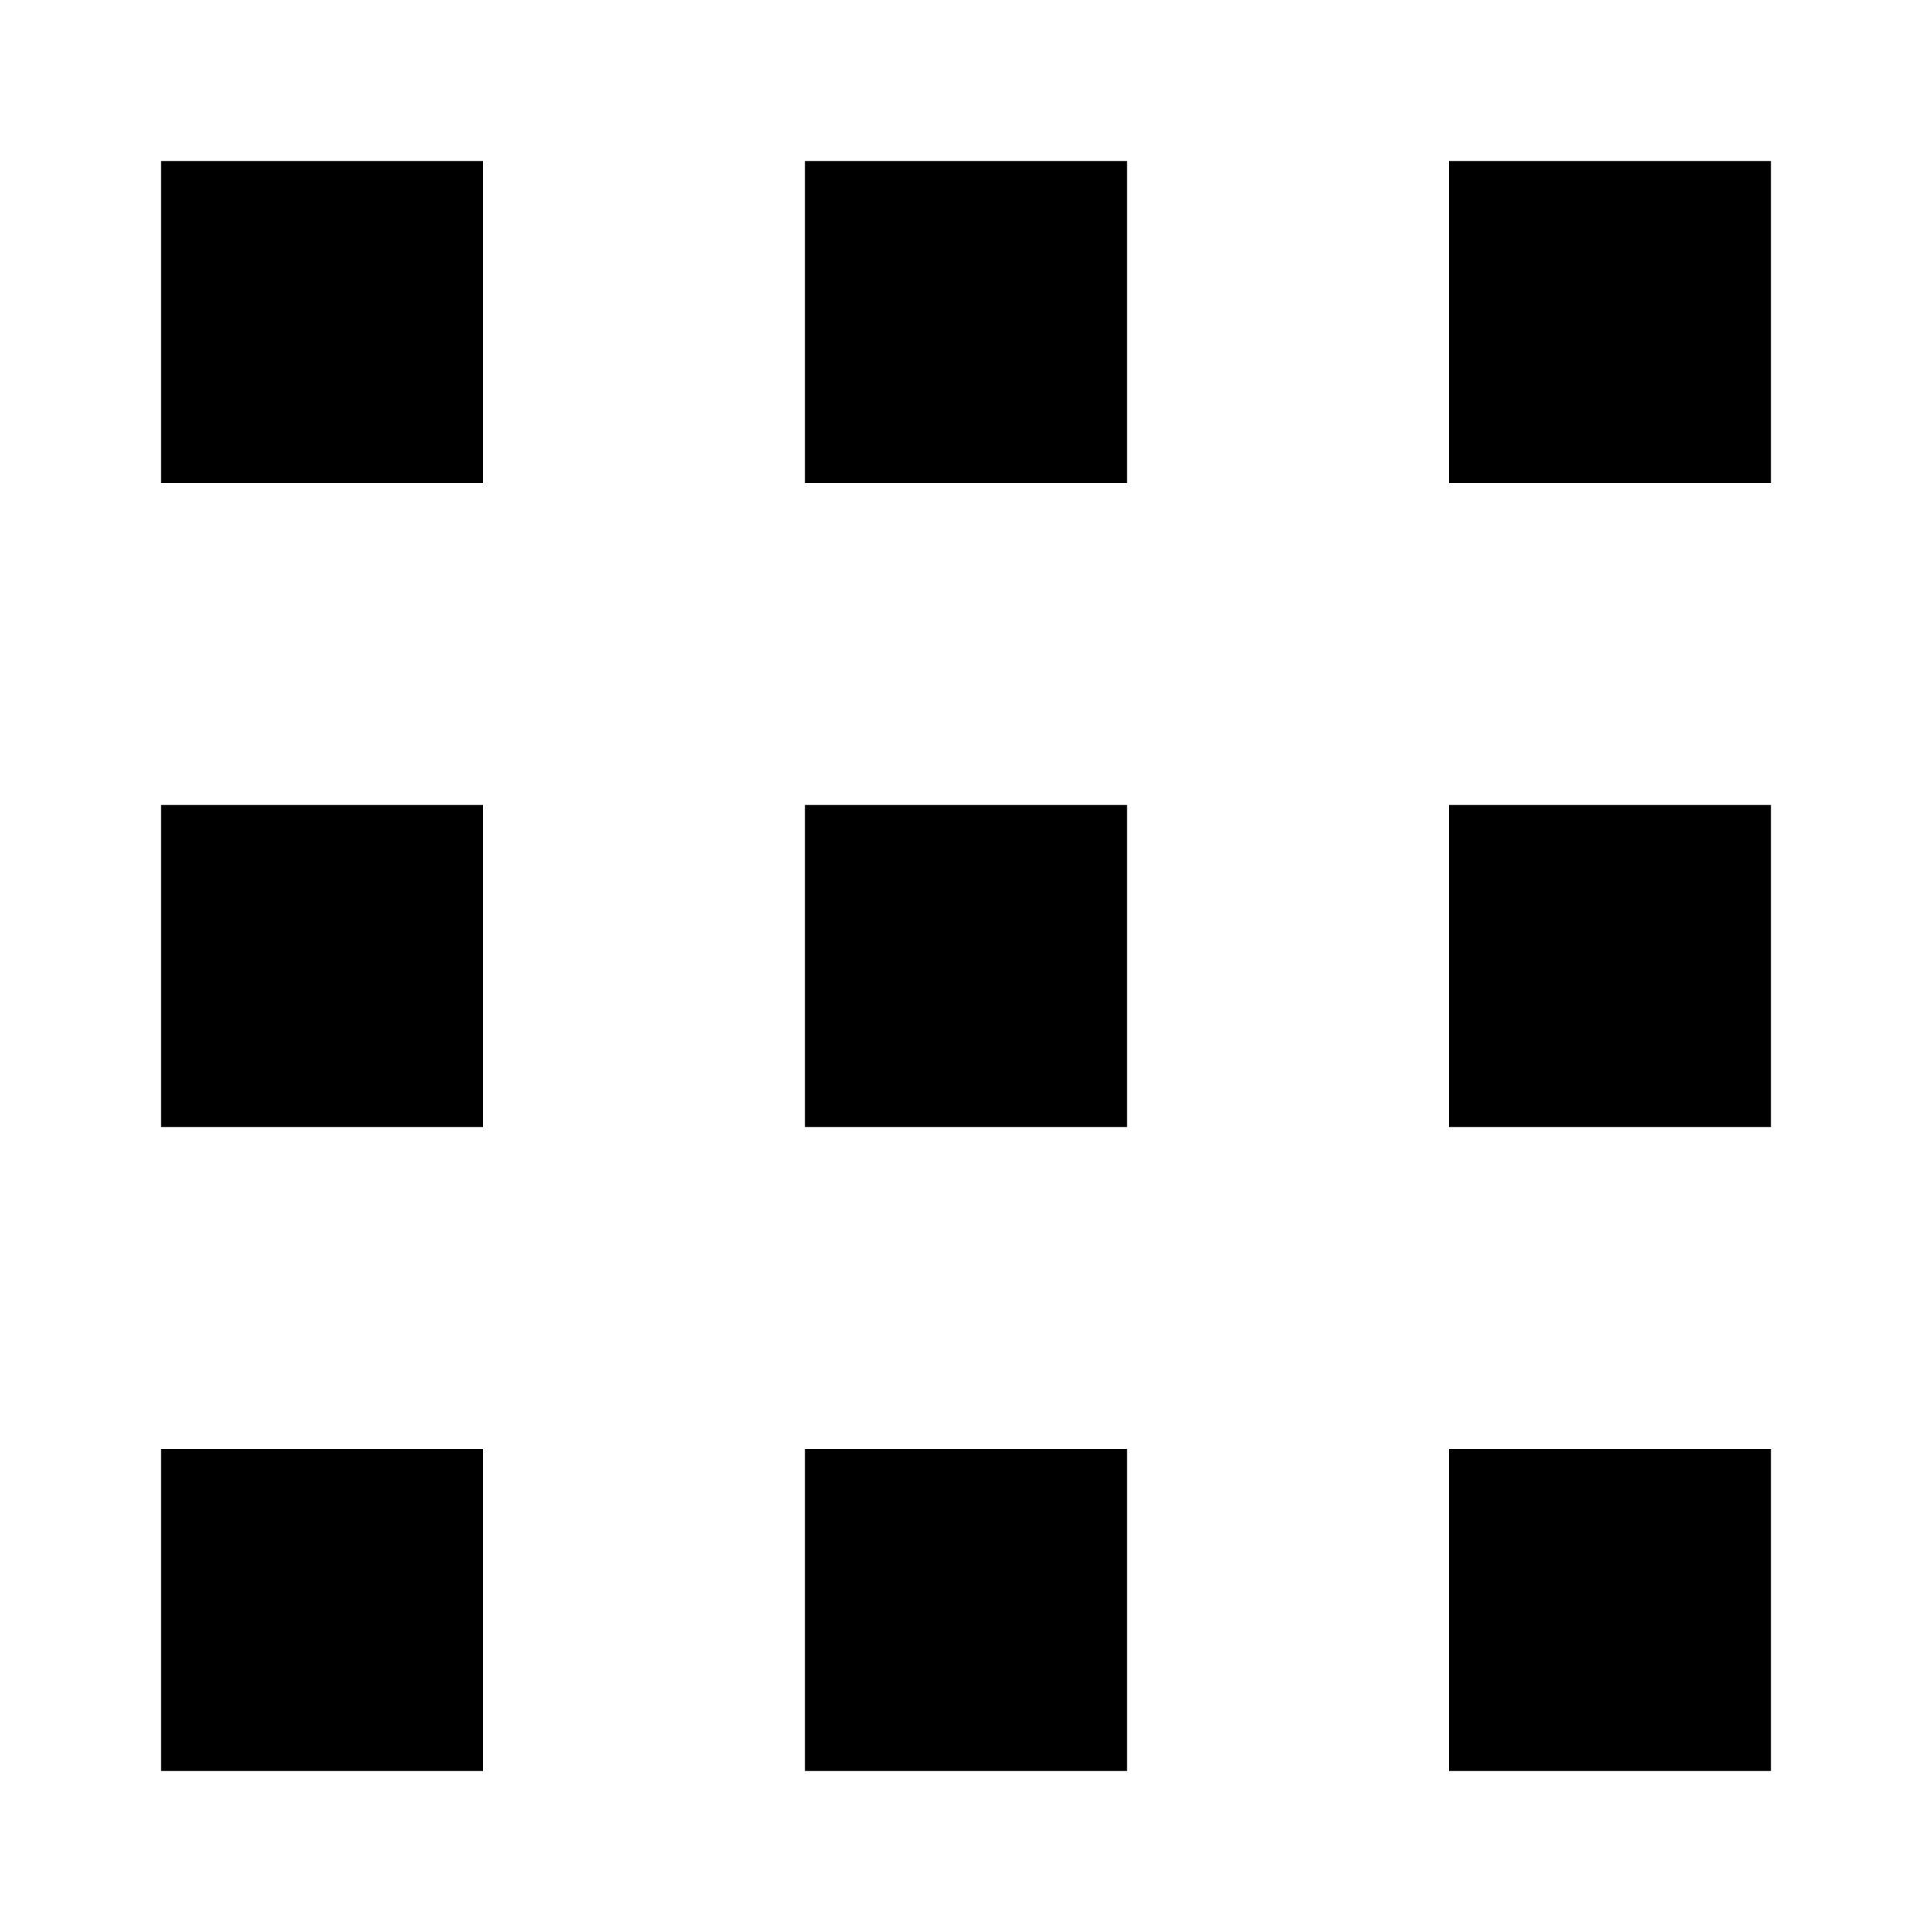
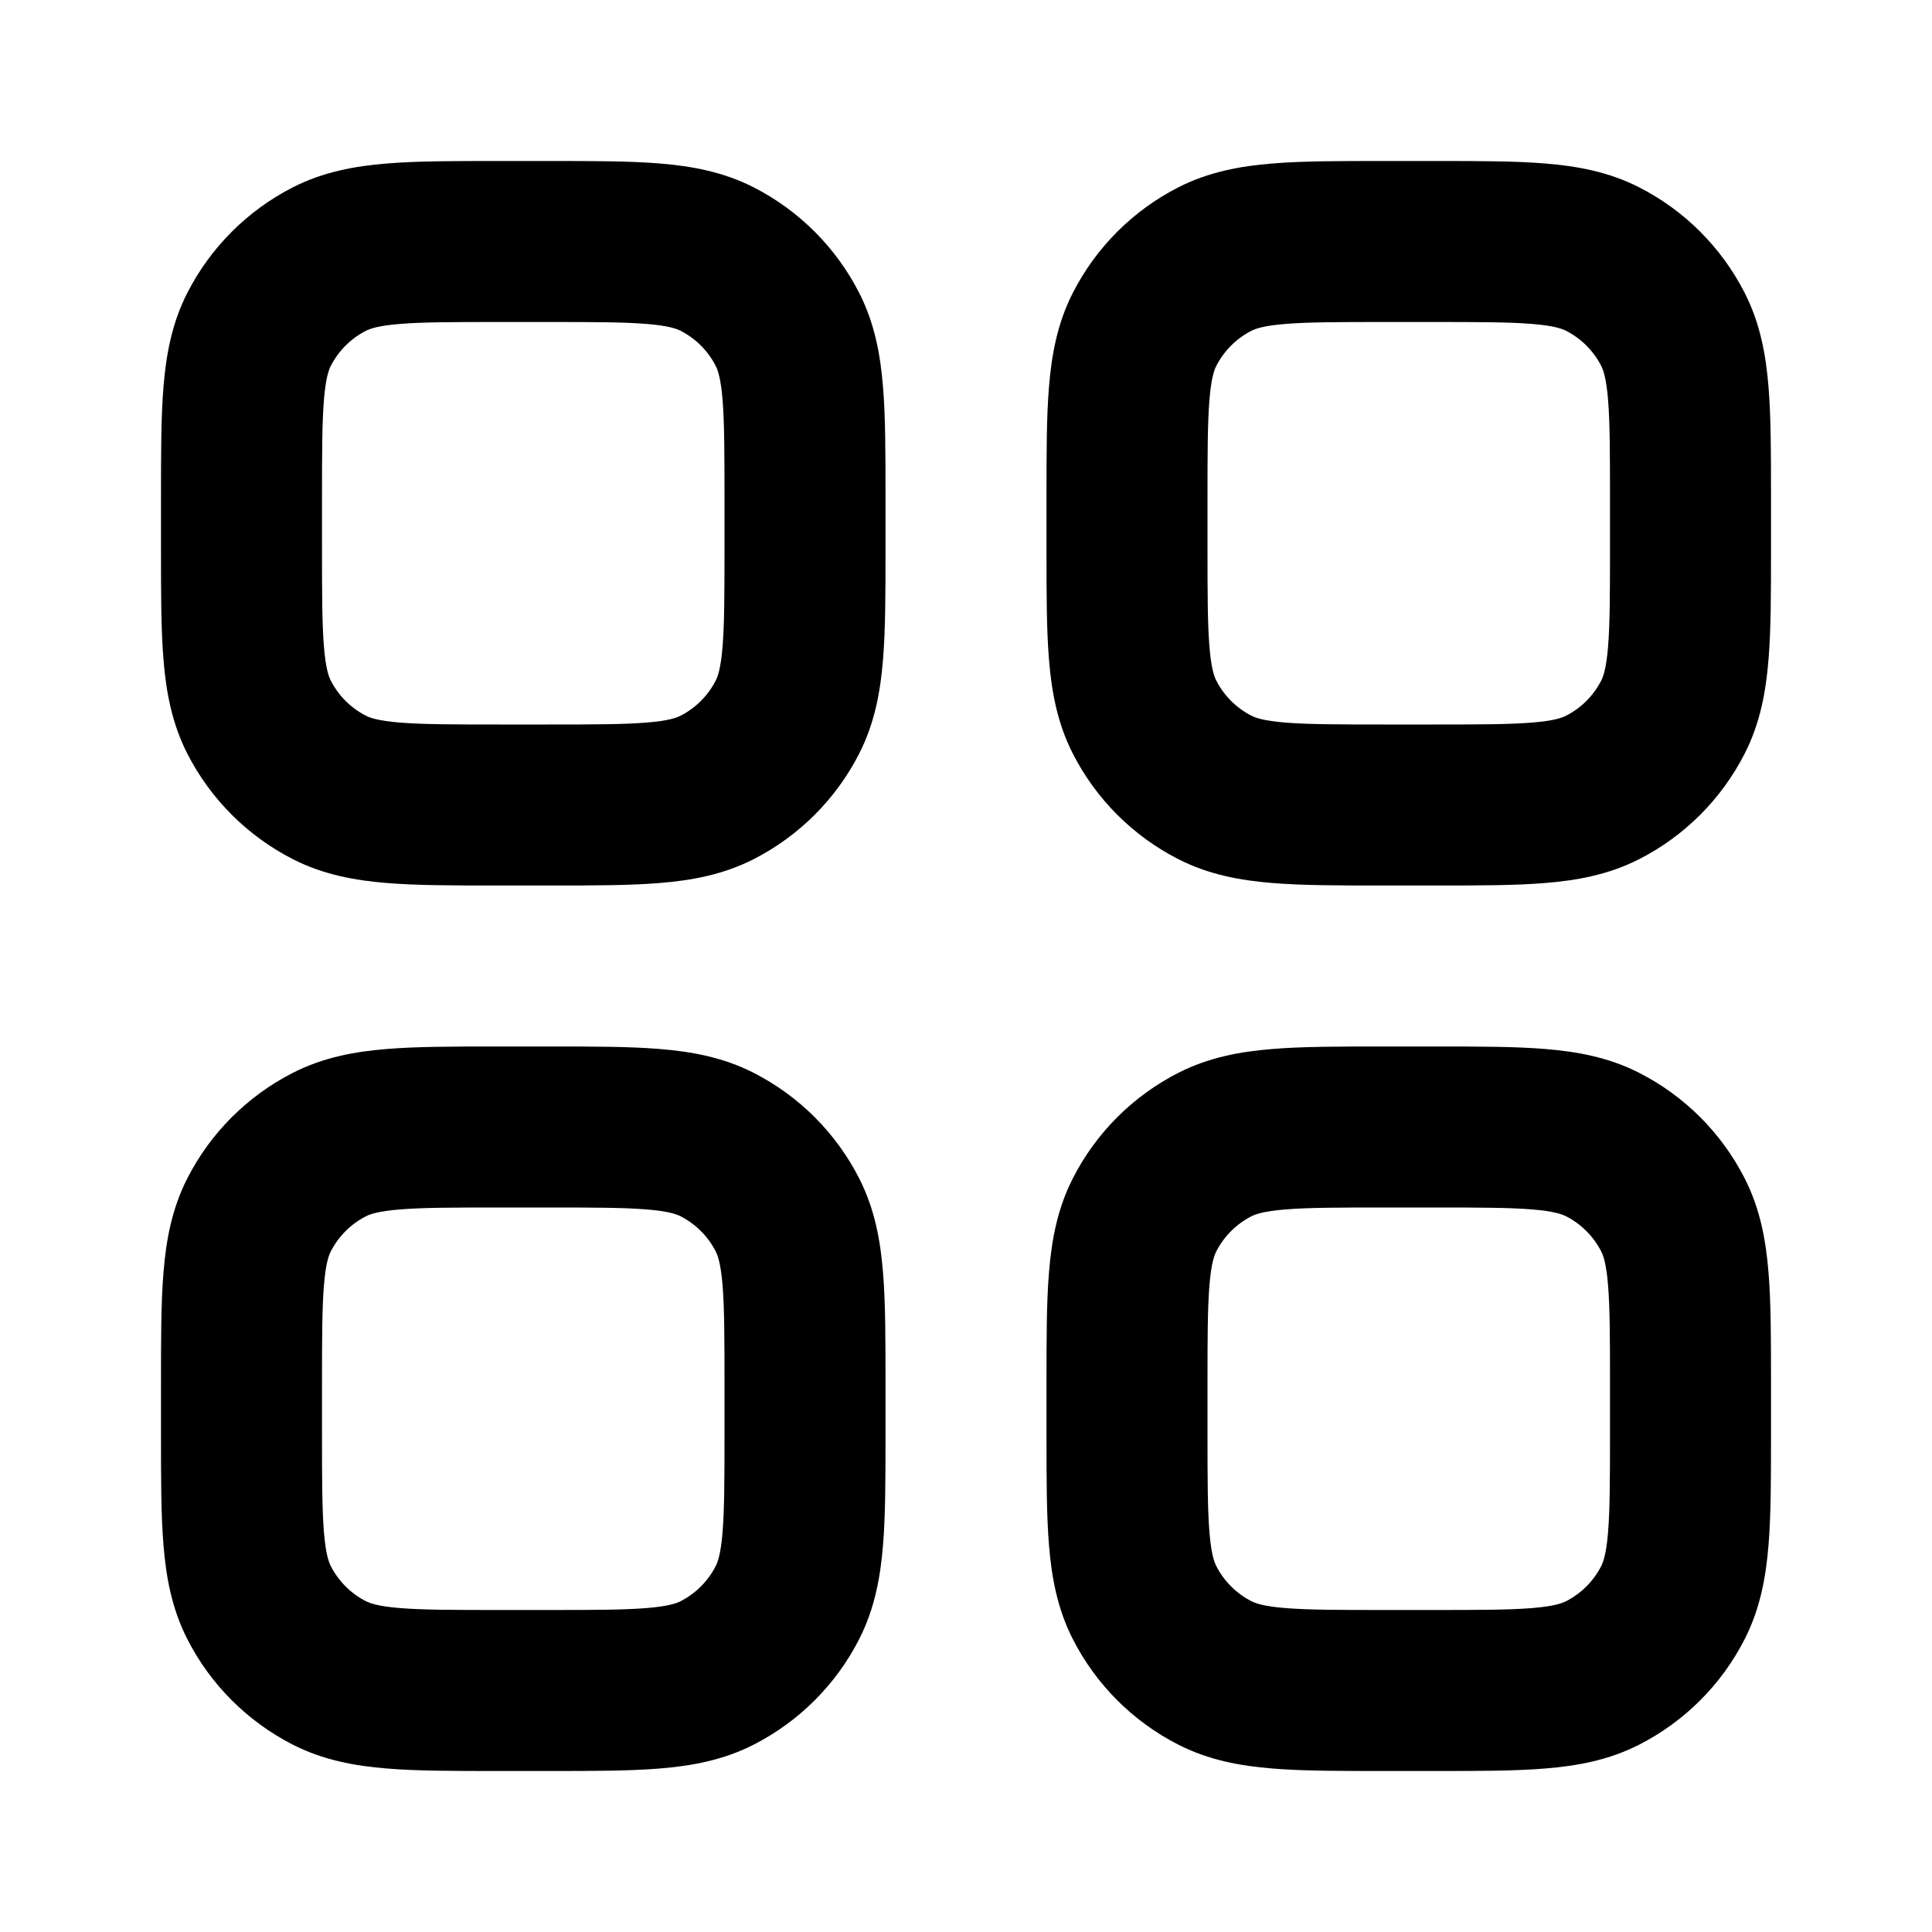
- <svg xmlns="http://www.w3.org/2000/svg" width="24" height="24" viewBox="0 0 24 24">
-   <path fill="none" stroke="#000" stroke-width="2" d="M19,5 L21,5 L21,3 L19,3 L19,5 Z M11,5 L13,5 L13,3 L11,3 L11,5 Z M3,5 L5,5 L5,3 L3,3 L3,5 Z M19,13 L21,13 L21,11 L19,11 L19,13 Z M11,13 L13,13 L13,11 L11,11 L11,13 Z M3,13 L5,13 L5,11 L3,11 L3,13 Z M19,21 L21,21 L21,19 L19,19 L19,21 Z M11,21 L13,21 L13,19 L11,19 L11,21 Z M3,21 L5,21 L5,19 L3,19 L3,21 Z" />
+ <svg xmlns="http://www.w3.org/2000/svg" width="24" height="24" viewBox="0 0 24 24" fill="none">
+   <path fill-rule="evenodd" clip-rule="evenodd" d="M6.2 2H6.161H6.161C5.634 2 5.18 2 4.805 2.031C4.41 2.063 4.016 2.134 3.638 2.327C3.074 2.615 2.615 3.074 2.327 3.638C2.134 4.016 2.063 4.41 2.031 4.805C2 5.18 2 5.634 2 6.161V6.161V6.2V6.8V6.839V6.839C2 7.366 2 7.82 2.031 8.195C2.063 8.59 2.134 8.984 2.327 9.362C2.615 9.926 3.074 10.385 3.638 10.673C4.016 10.866 4.41 10.937 4.805 10.969C5.18 11 5.634 11 6.161 11H6.161H6.2H6.8H6.839H6.839C7.366 11 7.82 11 8.195 10.969C8.59 10.937 8.984 10.866 9.362 10.673C9.926 10.385 10.385 9.926 10.673 9.362C10.866 8.984 10.937 8.59 10.969 8.195C11 7.82 11 7.366 11 6.839V6.839V6.8V6.2V6.161V6.161C11 5.634 11 5.18 10.969 4.805C10.937 4.41 10.866 4.016 10.673 3.638C10.385 3.074 9.926 2.615 9.362 2.327C8.984 2.134 8.59 2.063 8.195 2.031C7.82 2 7.366 2 6.839 2H6.839H6.8H6.2ZM4.546 4.109C4.595 4.084 4.696 4.046 4.968 4.024C5.251 4.001 5.623 4 6.2 4H6.8C7.377 4 7.749 4.001 8.032 4.024C8.304 4.046 8.405 4.084 8.454 4.109C8.642 4.205 8.795 4.358 8.891 4.546C8.916 4.595 8.954 4.696 8.976 4.968C8.999 5.251 9 5.623 9 6.2V6.8C9 7.377 8.999 7.749 8.976 8.032C8.954 8.304 8.916 8.405 8.891 8.454C8.795 8.642 8.642 8.795 8.454 8.891C8.405 8.916 8.304 8.954 8.032 8.976C7.749 8.999 7.377 9 6.8 9H6.2C5.623 9 5.251 8.999 4.968 8.976C4.696 8.954 4.595 8.916 4.546 8.891C4.358 8.795 4.205 8.642 4.109 8.454C4.084 8.405 4.046 8.304 4.024 8.032C4.001 7.749 4 7.377 4 6.8V6.2C4 5.623 4.001 5.251 4.024 4.968C4.046 4.696 4.084 4.595 4.109 4.546C4.205 4.358 4.358 4.205 4.546 4.109ZM17.2 2H17.162H17.161C16.634 2 16.18 2 15.805 2.031C15.41 2.063 15.016 2.134 14.638 2.327C14.073 2.615 13.615 3.074 13.327 3.638C13.134 4.016 13.063 4.41 13.031 4.805C13 5.18 13 5.634 13 6.161L13 6.2V6.8L13 6.839C13 7.366 13 7.82 13.031 8.195C13.063 8.59 13.134 8.984 13.327 9.362C13.615 9.926 14.073 10.385 14.638 10.673C15.016 10.866 15.41 10.937 15.805 10.969C16.18 11 16.634 11 17.162 11H17.162H17.2H17.8H17.838H17.839C18.366 11 18.82 11 19.195 10.969C19.59 10.937 19.984 10.866 20.362 10.673C20.927 10.385 21.385 9.926 21.673 9.362C21.866 8.984 21.937 8.59 21.969 8.195C22 7.82 22 7.366 22 6.839V6.839V6.839V6.839V6.8V6.2V6.161V6.161V6.161V6.161C22 5.634 22 5.18 21.969 4.805C21.937 4.41 21.866 4.016 21.673 3.638C21.385 3.074 20.927 2.615 20.362 2.327C19.984 2.134 19.59 2.063 19.195 2.031C18.82 2 18.366 2 17.839 2H17.838H17.8H17.2ZM15.546 4.109C15.595 4.084 15.696 4.046 15.968 4.024C16.251 4.001 16.623 4 17.2 4H17.8C18.377 4 18.749 4.001 19.032 4.024C19.304 4.046 19.404 4.084 19.454 4.109C19.642 4.205 19.795 4.358 19.891 4.546C19.916 4.595 19.954 4.696 19.976 4.968C19.999 5.251 20 5.623 20 6.2V6.8C20 7.377 19.999 7.749 19.976 8.032C19.954 8.304 19.916 8.405 19.891 8.454C19.795 8.642 19.642 8.795 19.454 8.891C19.404 8.916 19.304 8.954 19.032 8.976C18.749 8.999 18.377 9 17.8 9H17.2C16.623 9 16.251 8.999 15.968 8.976C15.696 8.954 15.595 8.916 15.546 8.891C15.358 8.795 15.205 8.642 15.109 8.454C15.084 8.405 15.046 8.304 15.024 8.032C15.001 7.749 15 7.377 15 6.8V6.2C15 5.623 15.001 5.251 15.024 4.968C15.046 4.696 15.084 4.595 15.109 4.546C15.205 4.358 15.358 4.205 15.546 4.109ZM6.161 13L6.2 13H6.8L6.839 13C7.366 13 7.82 13 8.195 13.031C8.59 13.063 8.984 13.134 9.362 13.327C9.926 13.615 10.385 14.073 10.673 14.638C10.866 15.016 10.937 15.41 10.969 15.805C11 16.18 11 16.634 11 17.162V17.162V17.2V17.8V17.838V17.839C11 18.366 11 18.82 10.969 19.195C10.937 19.59 10.866 19.984 10.673 20.362C10.385 20.927 9.926 21.385 9.362 21.673C8.984 21.866 8.59 21.937 8.195 21.969C7.82 22 7.366 22 6.839 22H6.839H6.839H6.8H6.2H6.161H6.161H6.161C5.634 22 5.18 22 4.805 21.969C4.41 21.937 4.016 21.866 3.638 21.673C3.074 21.385 2.615 20.927 2.327 20.362C2.134 19.984 2.063 19.59 2.031 19.195C2 18.82 2 18.366 2 17.839V17.838V17.8V17.2V17.162V17.161C2 16.634 2 16.18 2.031 15.805C2.063 15.41 2.134 15.016 2.327 14.638C2.615 14.073 3.074 13.615 3.638 13.327C4.016 13.134 4.41 13.063 4.805 13.031C5.18 13 5.634 13 6.161 13ZM4.968 15.024C4.696 15.046 4.595 15.084 4.546 15.109C4.358 15.205 4.205 15.358 4.109 15.546C4.084 15.595 4.046 15.696 4.024 15.968C4.001 16.251 4 16.623 4 17.2V17.8C4 18.377 4.001 18.749 4.024 19.032C4.046 19.304 4.084 19.404 4.109 19.454C4.205 19.642 4.358 19.795 4.546 19.891C4.595 19.916 4.696 19.954 4.968 19.976C5.251 19.999 5.623 20 6.2 20H6.8C7.377 20 7.749 19.999 8.032 19.976C8.304 19.954 8.405 19.916 8.454 19.891C8.642 19.795 8.795 19.642 8.891 19.454C8.916 19.404 8.954 19.304 8.976 19.032C8.999 18.749 9 18.377 9 17.8V17.2C9 16.623 8.999 16.251 8.976 15.968C8.954 15.696 8.916 15.595 8.891 15.546C8.795 15.358 8.642 15.205 8.454 15.109C8.405 15.084 8.304 15.046 8.032 15.024C7.749 15.001 7.377 15 6.8 15H6.2C5.623 15 5.251 15.001 4.968 15.024ZM17.2 13L17.162 13C16.634 13 16.18 13 15.805 13.031C15.41 13.063 15.016 13.134 14.638 13.327C14.073 13.615 13.615 14.073 13.327 14.638C13.134 15.016 13.063 15.41 13.031 15.805C13 16.18 13 16.634 13 17.162L13 17.2V17.8L13 17.838C13 18.366 13 18.82 13.031 19.195C13.063 19.59 13.134 19.984 13.327 20.362C13.615 20.927 14.073 21.385 14.638 21.673C15.016 21.866 15.41 21.937 15.805 21.969C16.18 22 16.634 22 17.161 22H17.162H17.2H17.8H17.838H17.839C18.366 22 18.82 22 19.195 21.969C19.59 21.937 19.984 21.866 20.362 21.673C20.927 21.385 21.385 20.927 21.673 20.362C21.866 19.984 21.937 19.59 21.969 19.195C22 18.82 22 18.366 22 17.839V17.838V17.8V17.2V17.162V17.161C22 16.634 22 16.18 21.969 15.805C21.937 15.41 21.866 15.016 21.673 14.638C21.385 14.073 20.927 13.615 20.362 13.327C19.984 13.134 19.59 13.063 19.195 13.031C18.82 13 18.366 13 17.838 13L17.8 13H17.2ZM15.546 15.109C15.595 15.084 15.696 15.046 15.968 15.024C16.251 15.001 16.623 15 17.2 15H17.8C18.377 15 18.749 15.001 19.032 15.024C19.304 15.046 19.404 15.084 19.454 15.109C19.642 15.205 19.795 15.358 19.891 15.546C19.916 15.595 19.954 15.696 19.976 15.968C19.999 16.251 20 16.623 20 17.2V17.8C20 18.377 19.999 18.749 19.976 19.032C19.954 19.304 19.916 19.404 19.891 19.454C19.795 19.642 19.642 19.795 19.454 19.891C19.404 19.916 19.304 19.954 19.032 19.976C18.749 19.999 18.377 20 17.8 20H17.2C16.623 20 16.251 19.999 15.968 19.976C15.696 19.954 15.595 19.916 15.546 19.891C15.358 19.795 15.205 19.642 15.109 19.454C15.084 19.404 15.046 19.304 15.024 19.032C15.001 18.749 15 18.377 15 17.8V17.2C15 16.623 15.001 16.251 15.024 15.968C15.046 15.696 15.084 15.595 15.109 15.546C15.205 15.358 15.358 15.205 15.546 15.109Z" fill="black" />
</svg>
